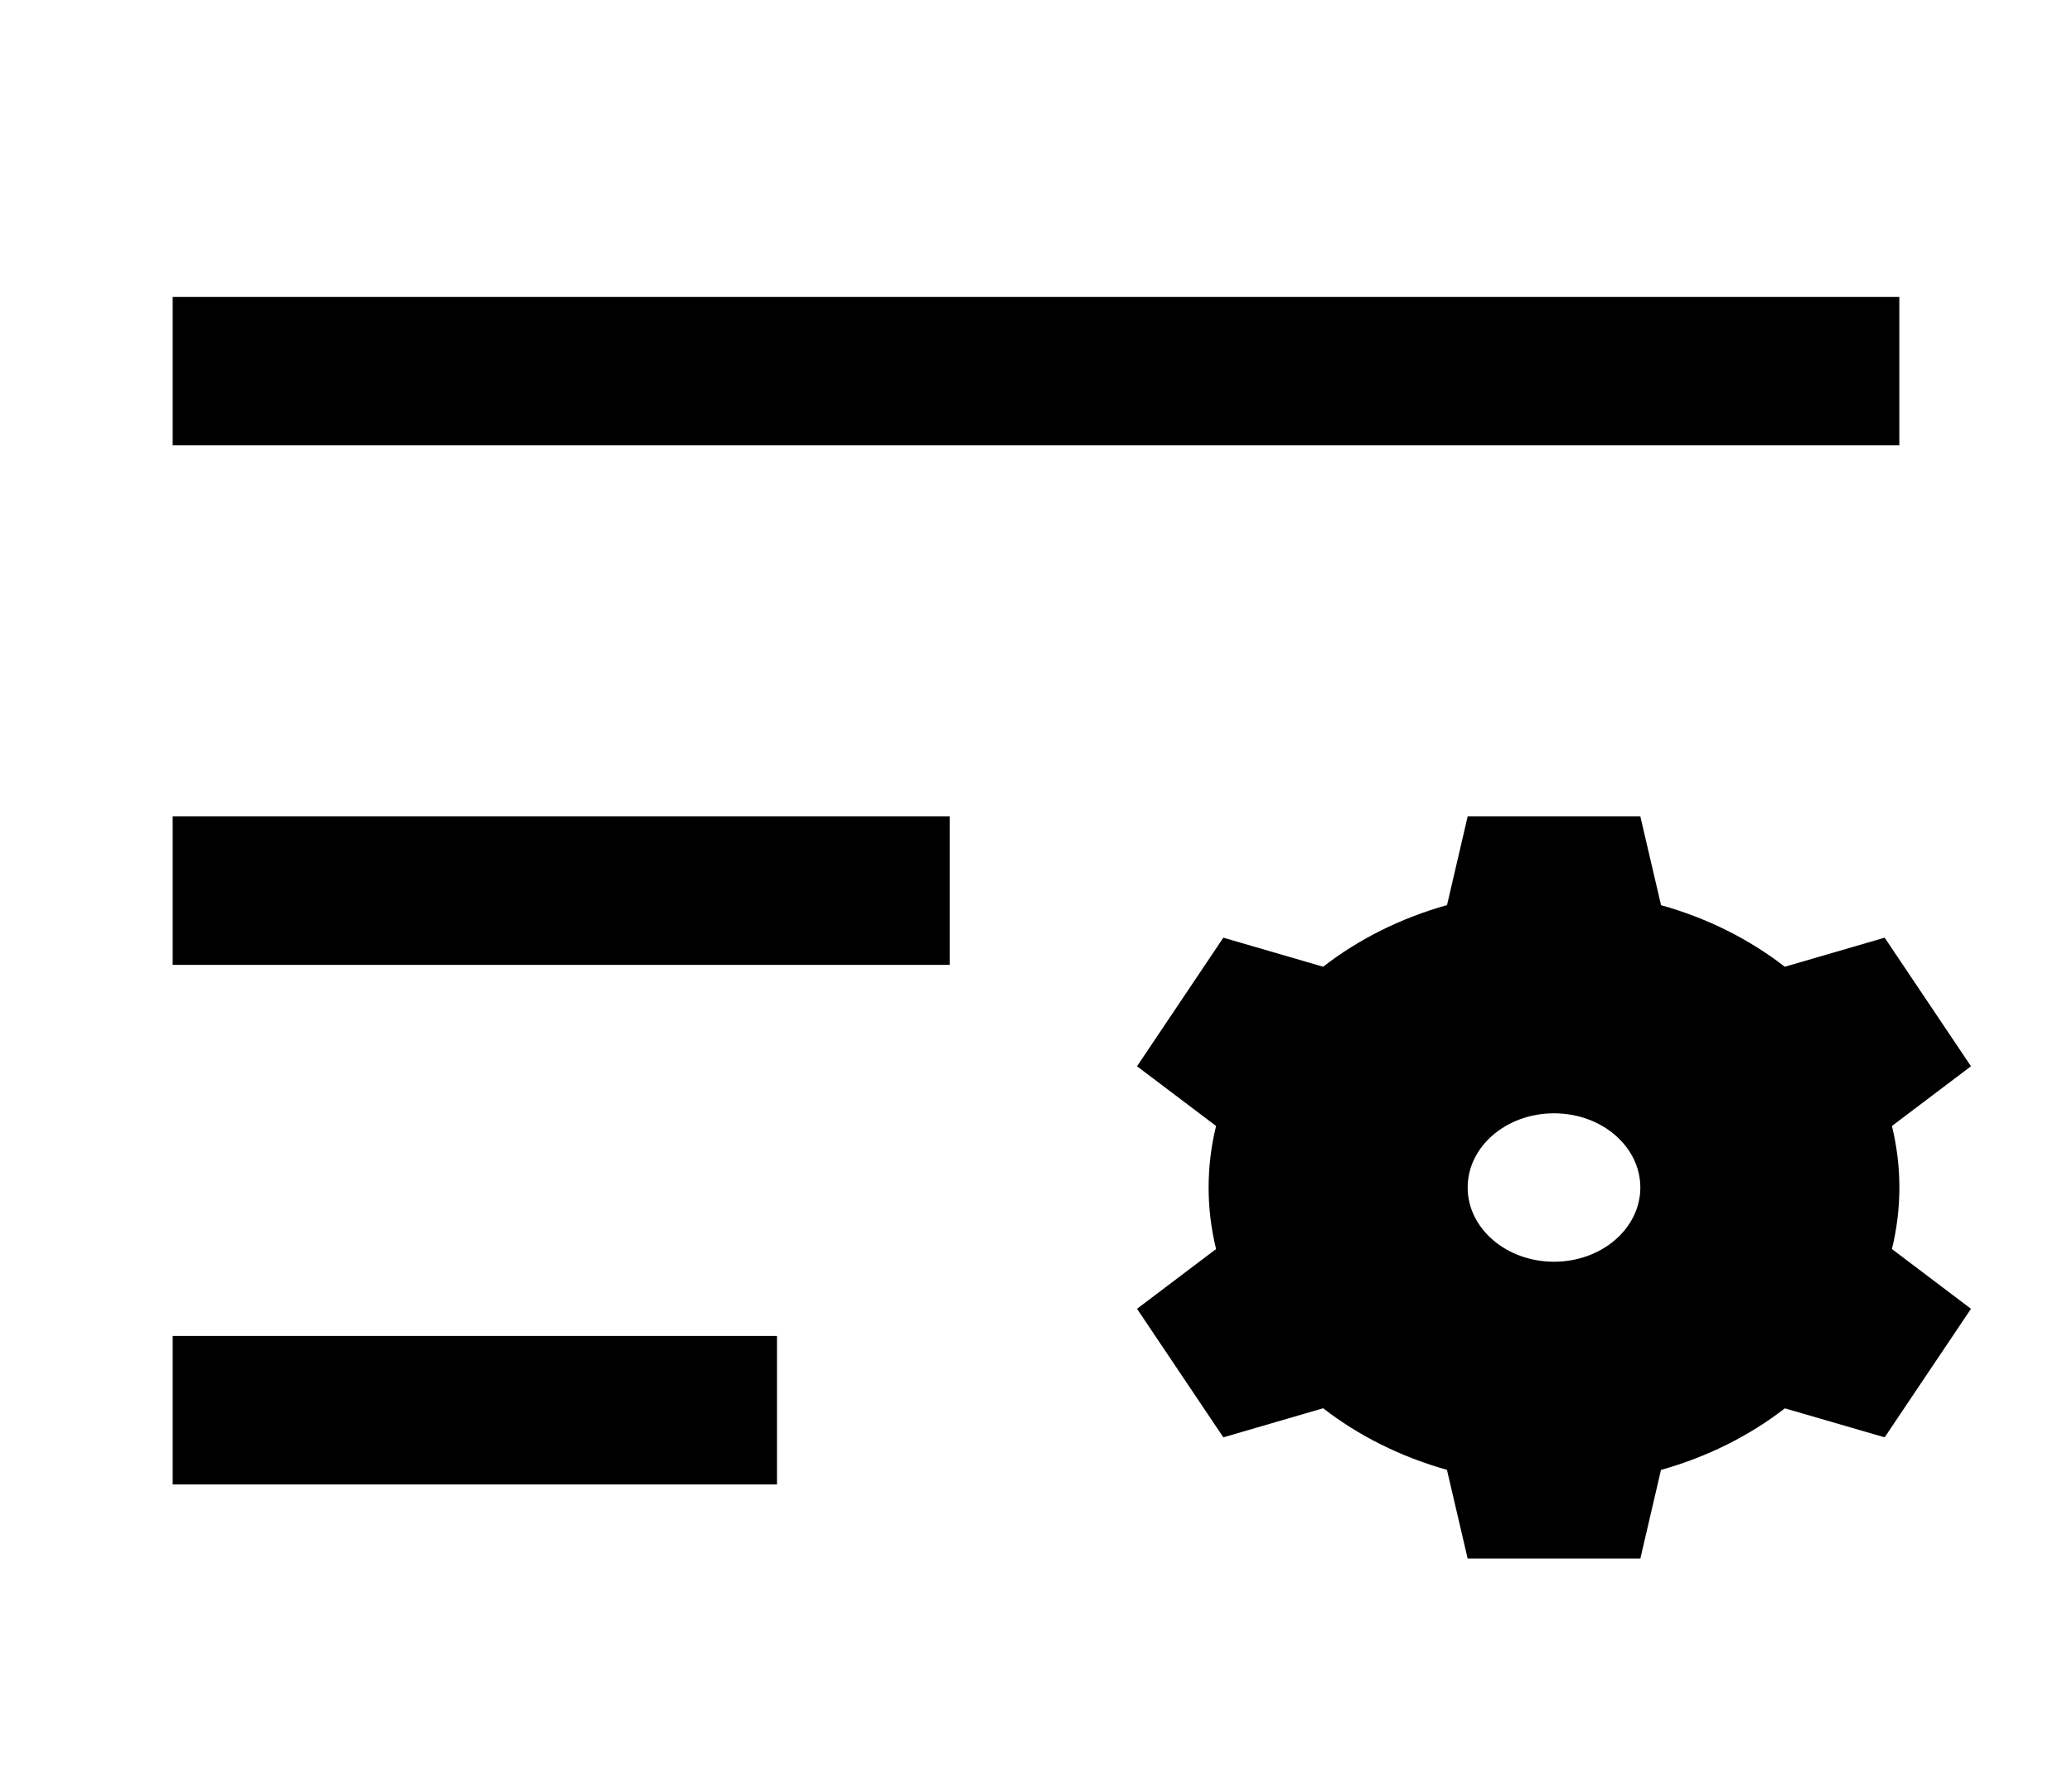
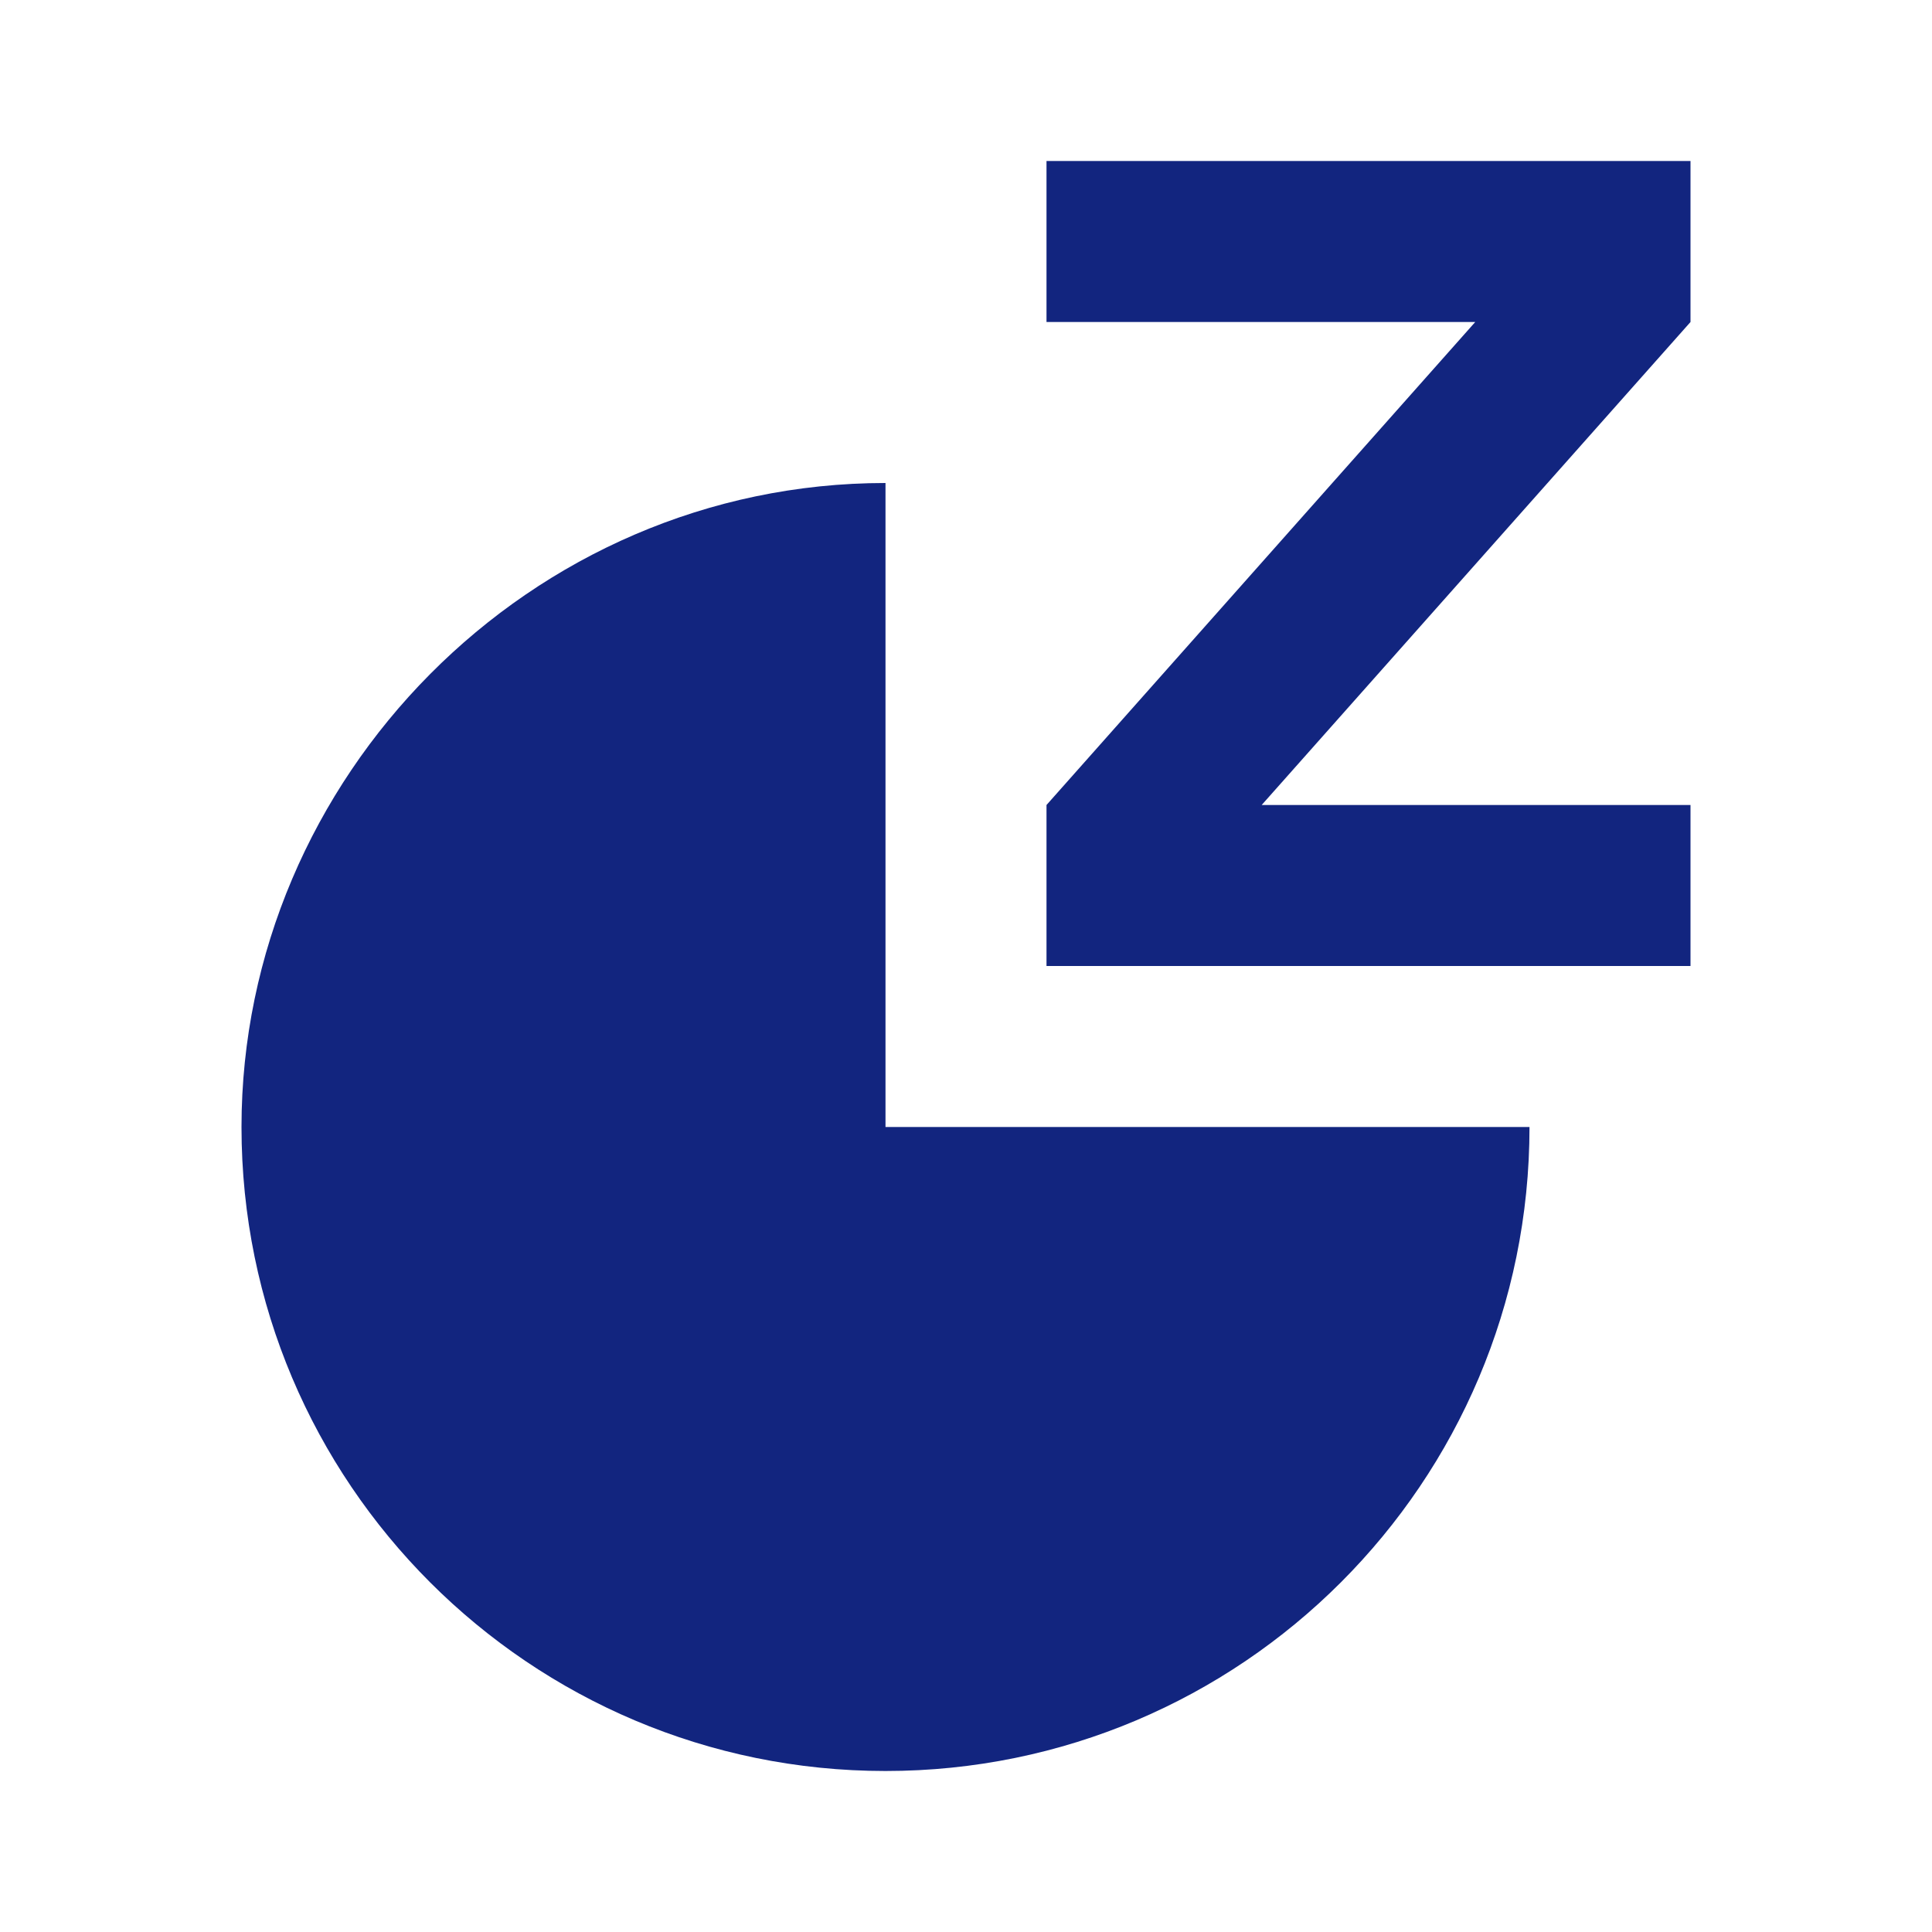
- <svg xmlns="http://www.w3.org/2000/svg" fill="none" version="1.1" width="57" height="49" viewBox="0 0 57 49">
+ <svg xmlns="http://www.w3.org/2000/svg" fill="none" version="1.1" width="24" height="24" viewBox="0 0 24 24">
  <defs>
-     <clipPath id="master_svg0_15_668">
-       <rect x="0" y="0" width="57" height="49" rx="0" />
+     <clipPath id="master_svg0_8_320">
+       <rect x="0" y="0" width="24" height="24" rx="0" />
    </clipPath>
  </defs>
-   <g clip-path="url(#master_svg0_15_668)">
+   <g clip-path="url(#master_svg0_8_320)">
    <g>
-       <path d="M4.75,36.75L21.375,36.75L21.375,40.833L4.75,40.833L4.75,36.75ZM4.75,22.458L26.125,22.458L26.125,26.542L4.75,26.542L4.75,22.458ZM4.75,8.167L52.25,8.167L52.25,12.25L4.75,12.25L4.75,8.167ZM49.101,26.593L51.846,25.794L54.221,29.331L52.046,30.974C52.32,32.09,52.32,33.243,52.046,34.359L54.221,36.003L51.846,39.539L49.101,38.741C48.127,39.496,46.968,40.078,45.693,40.435L45.125,42.875L40.375,42.875L39.805,40.433C38.544,40.079,37.384,39.502,36.399,38.739L33.654,39.539L31.279,36.003L33.454,34.359C33.18,33.243,33.18,32.09,33.454,30.974L31.279,29.331L33.654,25.794L36.399,26.593C37.373,25.837,38.532,25.255,39.807,24.898L40.375,22.458L45.125,22.458L45.695,24.9C46.968,25.255,48.127,25.839,49.101,26.595L49.101,26.593ZM42.75,34.708C44.062,34.708,45.125,33.794,45.125,32.667C45.125,31.539,44.062,30.625,42.75,30.625C41.438,30.625,40.375,31.539,40.375,32.667C40.375,33.794,41.438,34.708,42.75,34.708Z" fill="currentColor" fill-opacity="1" />
+       <path d="M11,6L11,14L19,14C19,18.418,15.418,22,11,22C6.582,22,3,18.418,3,14C3,9.665,6.58,6,11,6ZM21,2L21,4L15.673,10L21,10L21,12L13,12L13,10L18.326,4L13,4L13,2L21,2Z" fill="#12257F" fill-opacity="1" />
    </g>
  </g>
</svg>
